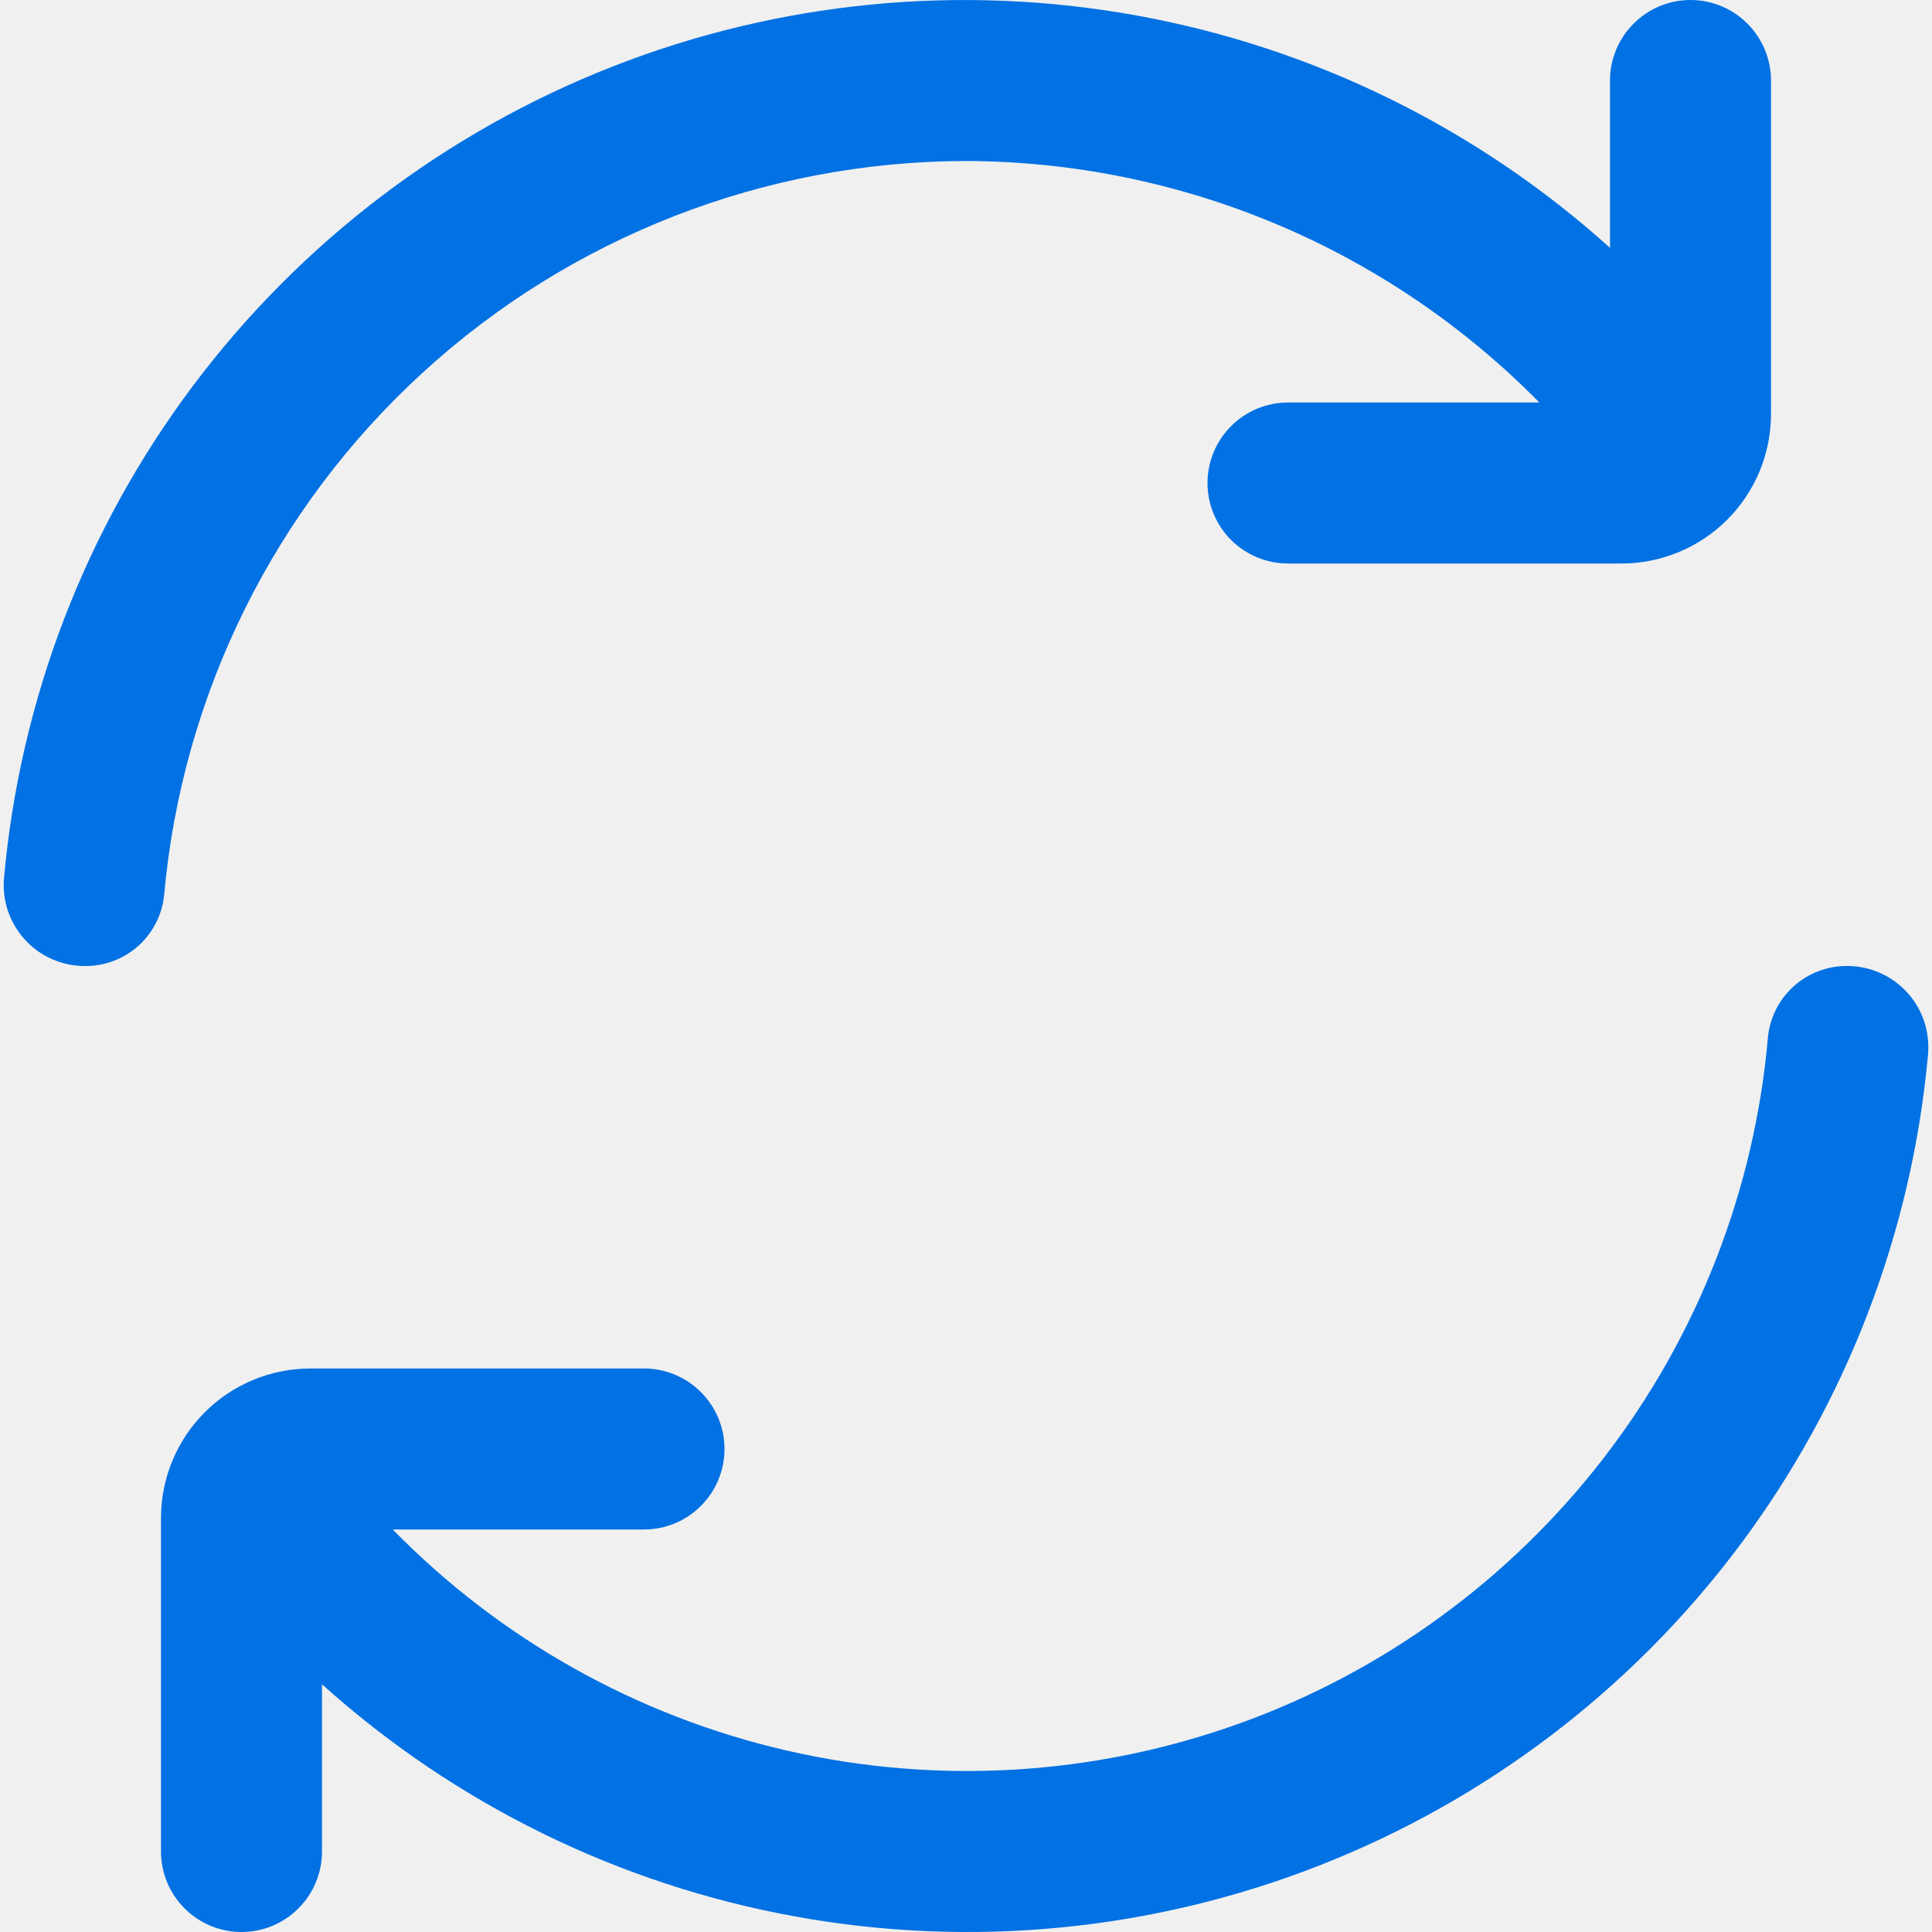
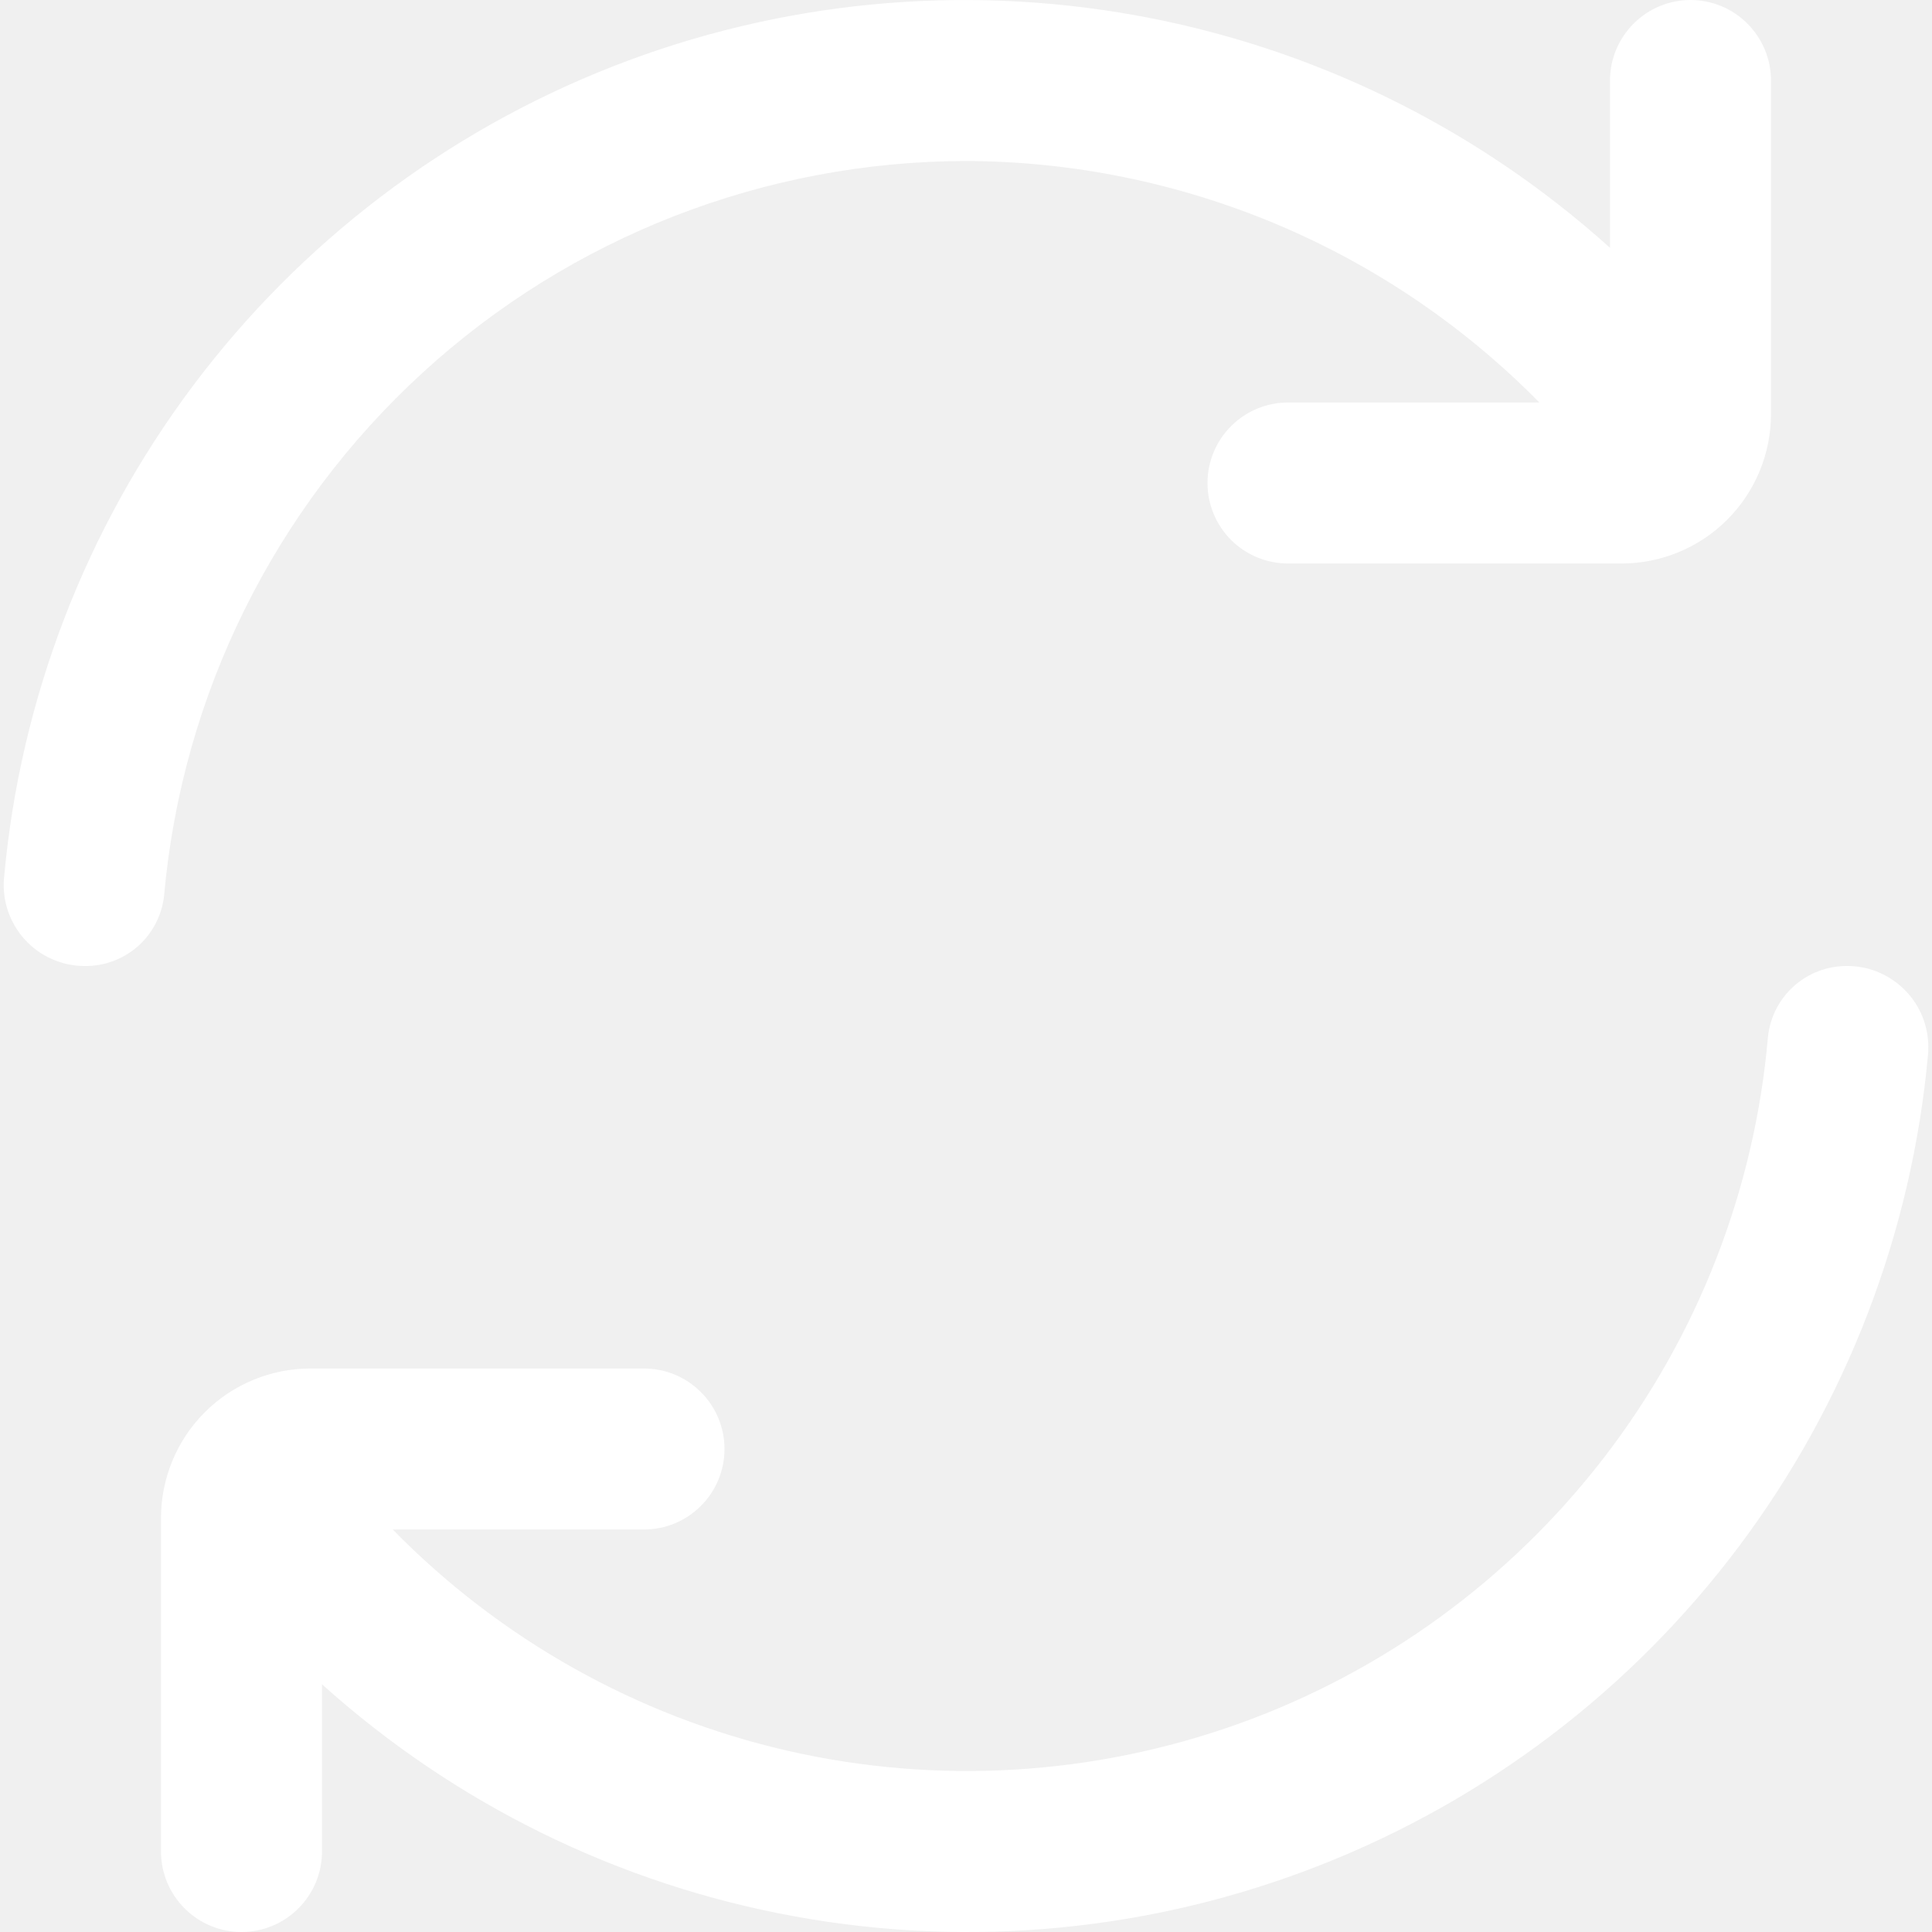
<svg xmlns="http://www.w3.org/2000/svg" width="18" height="18" viewBox="0 0 18 18" fill="none">
  <g clip-path="url(#clip0_36_6736)">
-     <path d="M9 1.5C9.995 1.503 10.979 1.704 11.896 2.09C12.813 2.476 13.644 3.041 14.342 3.75H12C11.801 3.75 11.611 3.829 11.47 3.97C11.329 4.111 11.25 4.301 11.25 4.5C11.25 4.699 11.329 4.89 11.47 5.031C11.611 5.171 11.801 5.25 12 5.25H15.107C15.477 5.25 15.831 5.103 16.092 4.842C16.353 4.581 16.5 4.227 16.5 3.857V0.75C16.5 0.551 16.421 0.361 16.28 0.22C16.14 0.079 15.949 0 15.75 0C15.551 0 15.361 0.079 15.22 0.22C15.079 0.361 15 0.551 15 0.75V2.309C13.761 1.192 12.235 0.443 10.593 0.145C8.952 -0.153 7.26 0.011 5.707 0.62C4.154 1.229 2.801 2.258 1.799 3.593C0.798 4.927 0.188 6.514 0.038 8.175C0.028 8.28 0.04 8.385 0.073 8.484C0.107 8.584 0.16 8.675 0.231 8.753C0.301 8.831 0.387 8.893 0.483 8.935C0.579 8.978 0.683 9 0.788 9C0.971 9.003 1.149 8.936 1.286 8.815C1.423 8.693 1.51 8.524 1.529 8.342C1.696 6.475 2.555 4.738 3.938 3.472C5.32 2.206 7.126 1.503 9 1.5Z" fill="#0171E3" />
-     <path d="M17.213 9C17.03 8.998 16.852 9.064 16.715 9.186C16.578 9.308 16.491 9.476 16.472 9.659C16.348 11.086 15.817 12.448 14.942 13.583C14.067 14.717 12.886 15.578 11.537 16.061C10.188 16.544 8.729 16.631 7.332 16.31C5.936 15.989 4.661 15.274 3.659 14.25H6C6.199 14.25 6.39 14.171 6.53 14.03C6.671 13.89 6.75 13.699 6.75 13.5C6.75 13.301 6.671 13.11 6.53 12.97C6.39 12.829 6.199 12.75 6 12.75H2.893C2.71 12.75 2.529 12.786 2.36 12.856C2.191 12.926 2.037 13.028 1.908 13.158C1.778 13.287 1.676 13.441 1.606 13.61C1.536 13.779 1.5 13.96 1.5 14.143V17.25C1.5 17.449 1.579 17.64 1.72 17.78C1.86 17.921 2.051 18 2.25 18C2.449 18 2.64 17.921 2.78 17.78C2.921 17.64 3 17.449 3 17.25V15.692C4.24 16.808 5.766 17.557 7.407 17.855C9.048 18.154 10.74 17.989 12.293 17.38C13.847 16.771 15.2 15.742 16.201 14.408C17.202 13.073 17.812 11.486 17.963 9.825C17.972 9.721 17.96 9.615 17.927 9.516C17.894 9.416 17.84 9.325 17.769 9.247C17.699 9.17 17.613 9.108 17.517 9.065C17.421 9.022 17.317 9 17.213 9H17.213Z" fill="#0171E3" />
+     <path d="M9 1.5C9.995 1.503 10.979 1.704 11.896 2.09C12.813 2.476 13.644 3.041 14.342 3.75H12C11.801 3.75 11.611 3.829 11.47 3.97C11.329 4.111 11.25 4.301 11.25 4.5C11.25 4.699 11.329 4.89 11.47 5.031C11.611 5.171 11.801 5.25 12 5.25H15.107C15.477 5.25 15.831 5.103 16.092 4.842C16.353 4.581 16.5 4.227 16.5 3.857V0.75C16.5 0.551 16.421 0.361 16.28 0.22C16.14 0.079 15.949 0 15.75 0C15.551 0 15.361 0.079 15.22 0.22C15.079 0.361 15 0.551 15 0.75V2.309C13.761 1.192 12.235 0.443 10.593 0.145C8.952 -0.153 7.26 0.011 5.707 0.62C4.154 1.229 2.801 2.258 1.799 3.593C0.798 4.927 0.188 6.514 0.038 8.175C0.028 8.28 0.04 8.385 0.073 8.484C0.107 8.584 0.16 8.675 0.231 8.753C0.301 8.831 0.387 8.893 0.483 8.935C0.579 8.978 0.683 9 0.788 9C0.971 9.003 1.149 8.936 1.286 8.815C1.423 8.693 1.51 8.524 1.529 8.342C1.696 6.475 2.555 4.738 3.938 3.472C5.32 2.206 7.126 1.503 9 1.5Z" fill="#FFFFFF" />
+     <path d="M17.213 9C17.03 8.998 16.852 9.064 16.715 9.186C16.578 9.308 16.491 9.476 16.472 9.659C16.348 11.086 15.817 12.448 14.942 13.583C14.067 14.717 12.886 15.578 11.537 16.061C10.188 16.544 8.729 16.631 7.332 16.31C5.936 15.989 4.661 15.274 3.659 14.25H6C6.199 14.25 6.39 14.171 6.53 14.03C6.671 13.89 6.75 13.699 6.75 13.5C6.75 13.301 6.671 13.11 6.53 12.97C6.39 12.829 6.199 12.75 6 12.75H2.893C2.71 12.75 2.529 12.786 2.36 12.856C2.191 12.926 2.037 13.028 1.908 13.158C1.778 13.287 1.676 13.441 1.606 13.61C1.536 13.779 1.5 13.96 1.5 14.143V17.25C1.5 17.449 1.579 17.64 1.72 17.78C1.86 17.921 2.051 18 2.25 18C2.449 18 2.64 17.921 2.78 17.78C2.921 17.64 3 17.449 3 17.25V15.692C4.24 16.808 5.766 17.557 7.407 17.855C9.048 18.154 10.74 17.989 12.293 17.38C13.847 16.771 15.2 15.742 16.201 14.408C17.202 13.073 17.812 11.486 17.963 9.825C17.972 9.721 17.96 9.615 17.927 9.516C17.894 9.416 17.84 9.325 17.769 9.247C17.699 9.17 17.613 9.108 17.517 9.065C17.421 9.022 17.317 9 17.213 9H17.213Z" fill="#FFFFFF" />
  </g>
  <defs>
    <clipPath id="clip0_36_6736">
      <rect width="18" height="18" fill="white" />
    </clipPath>
  </defs>
</svg>
